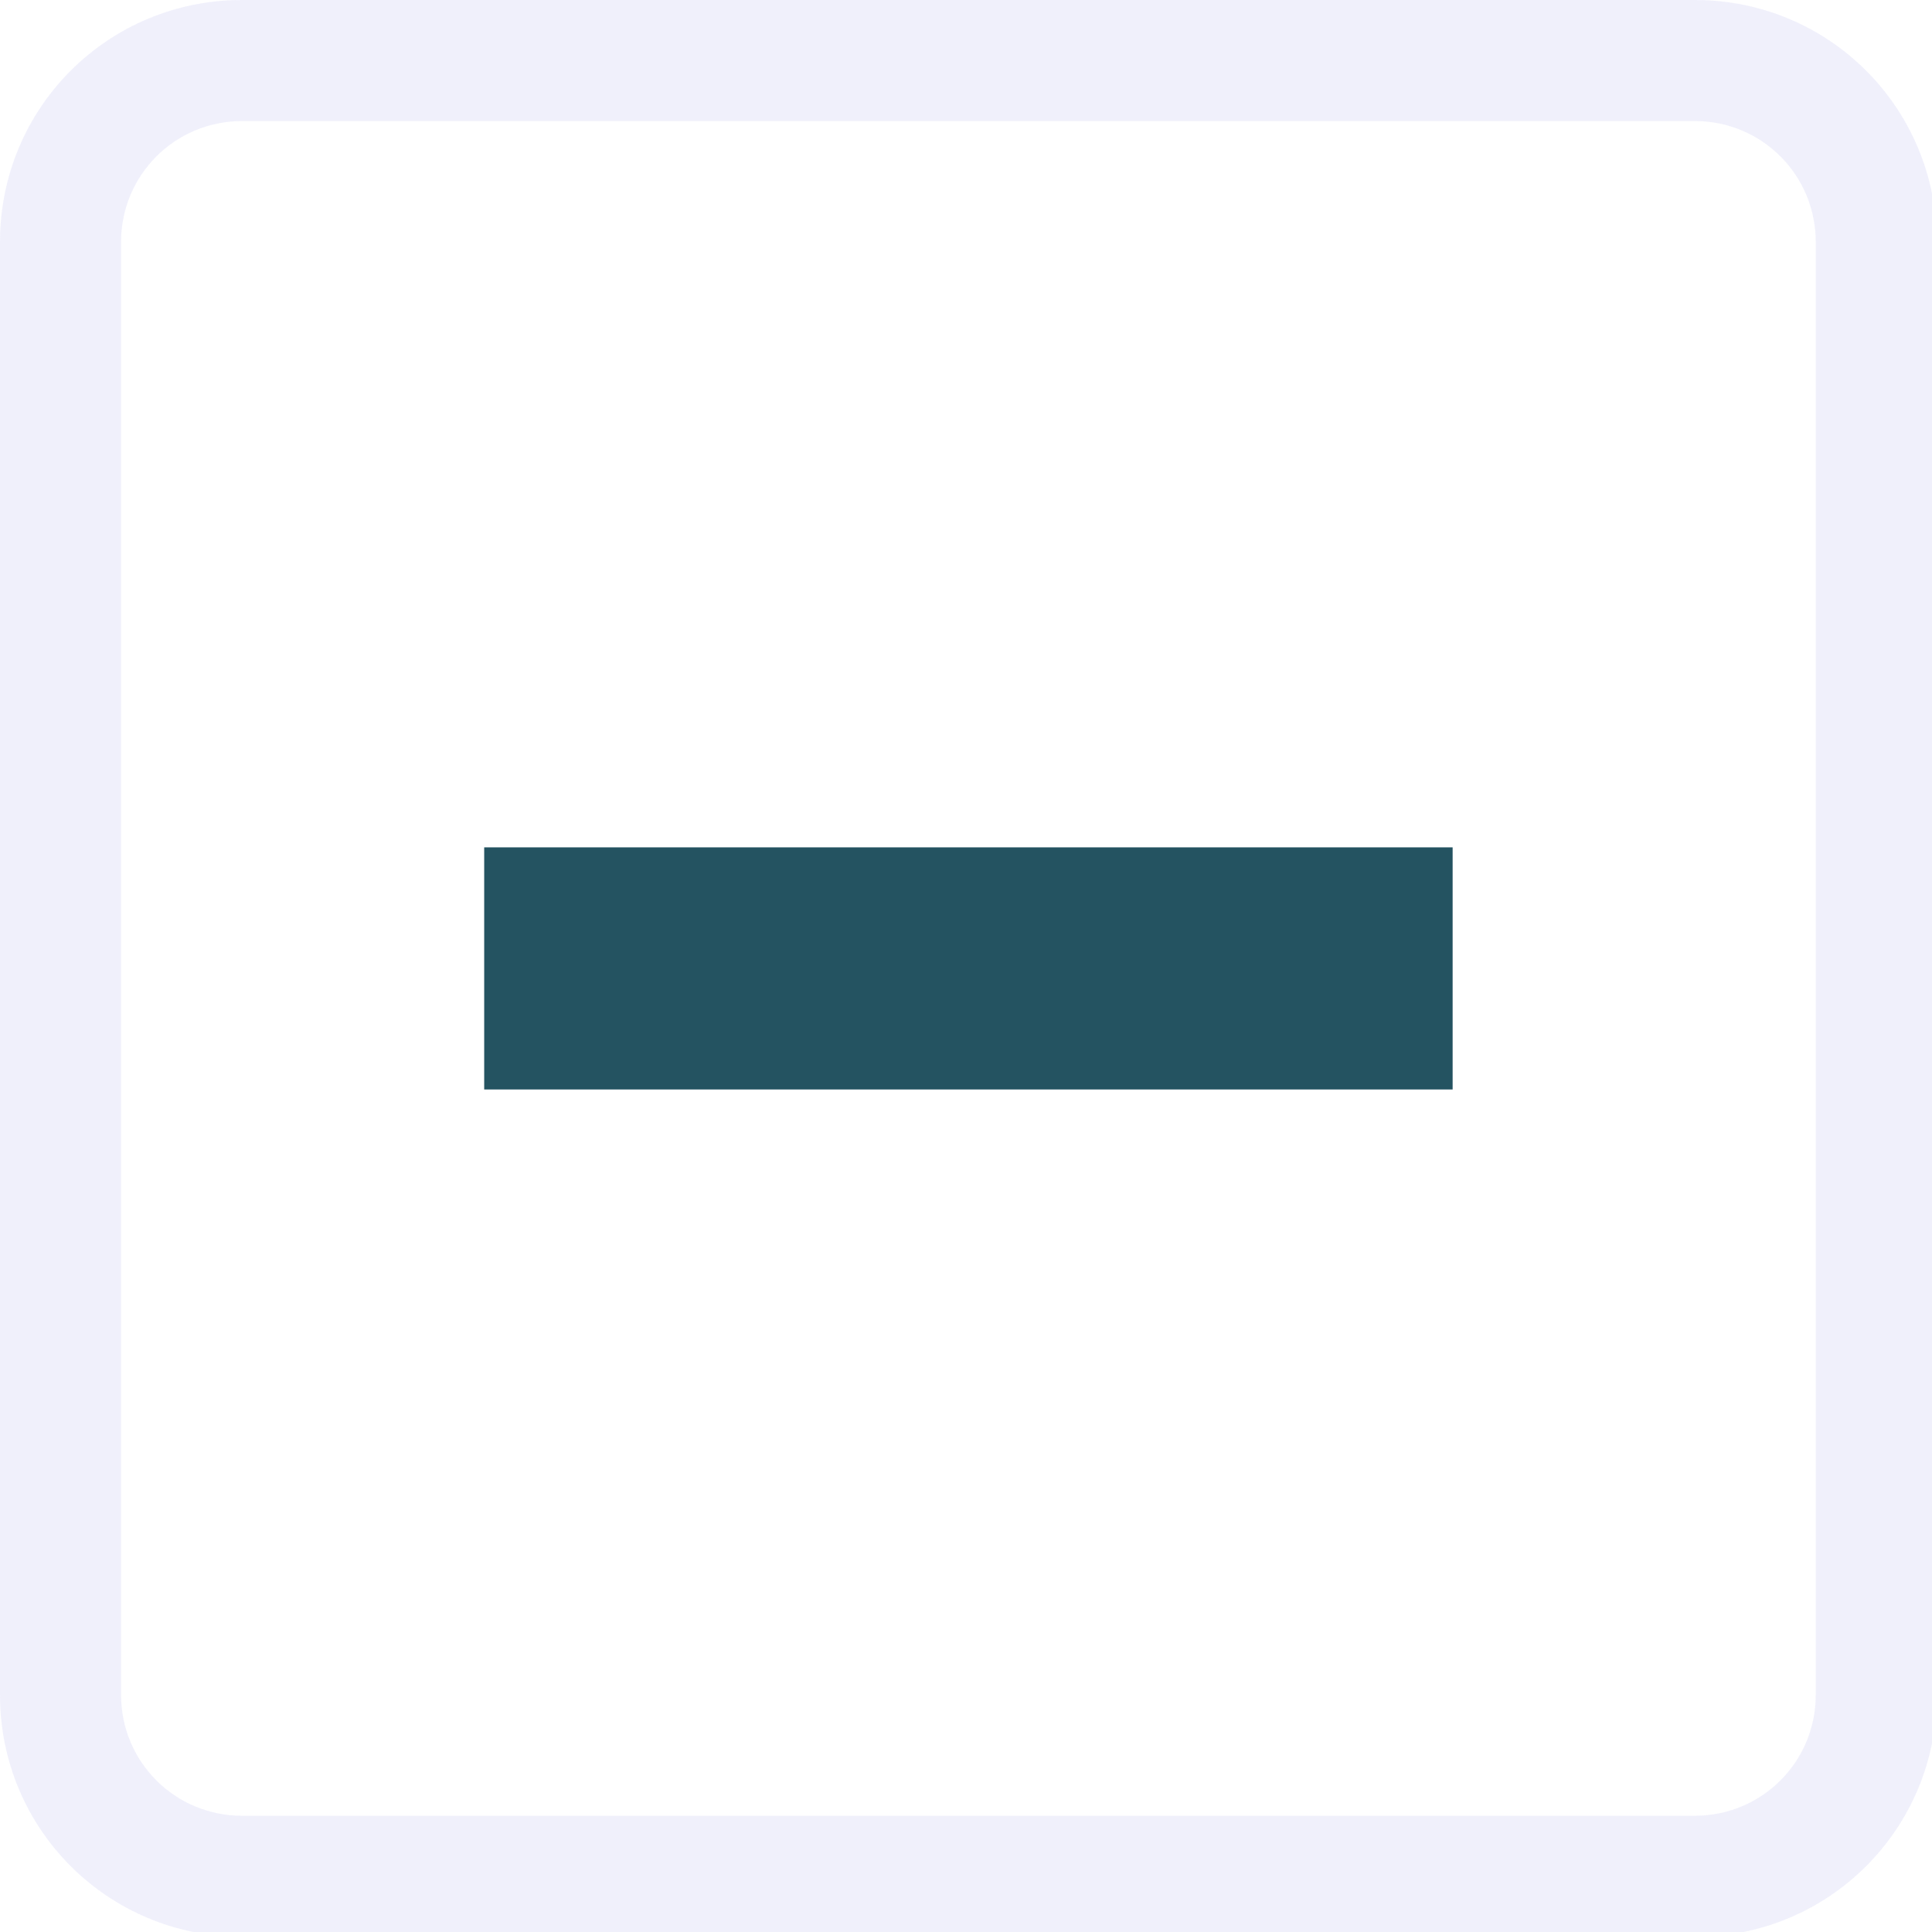
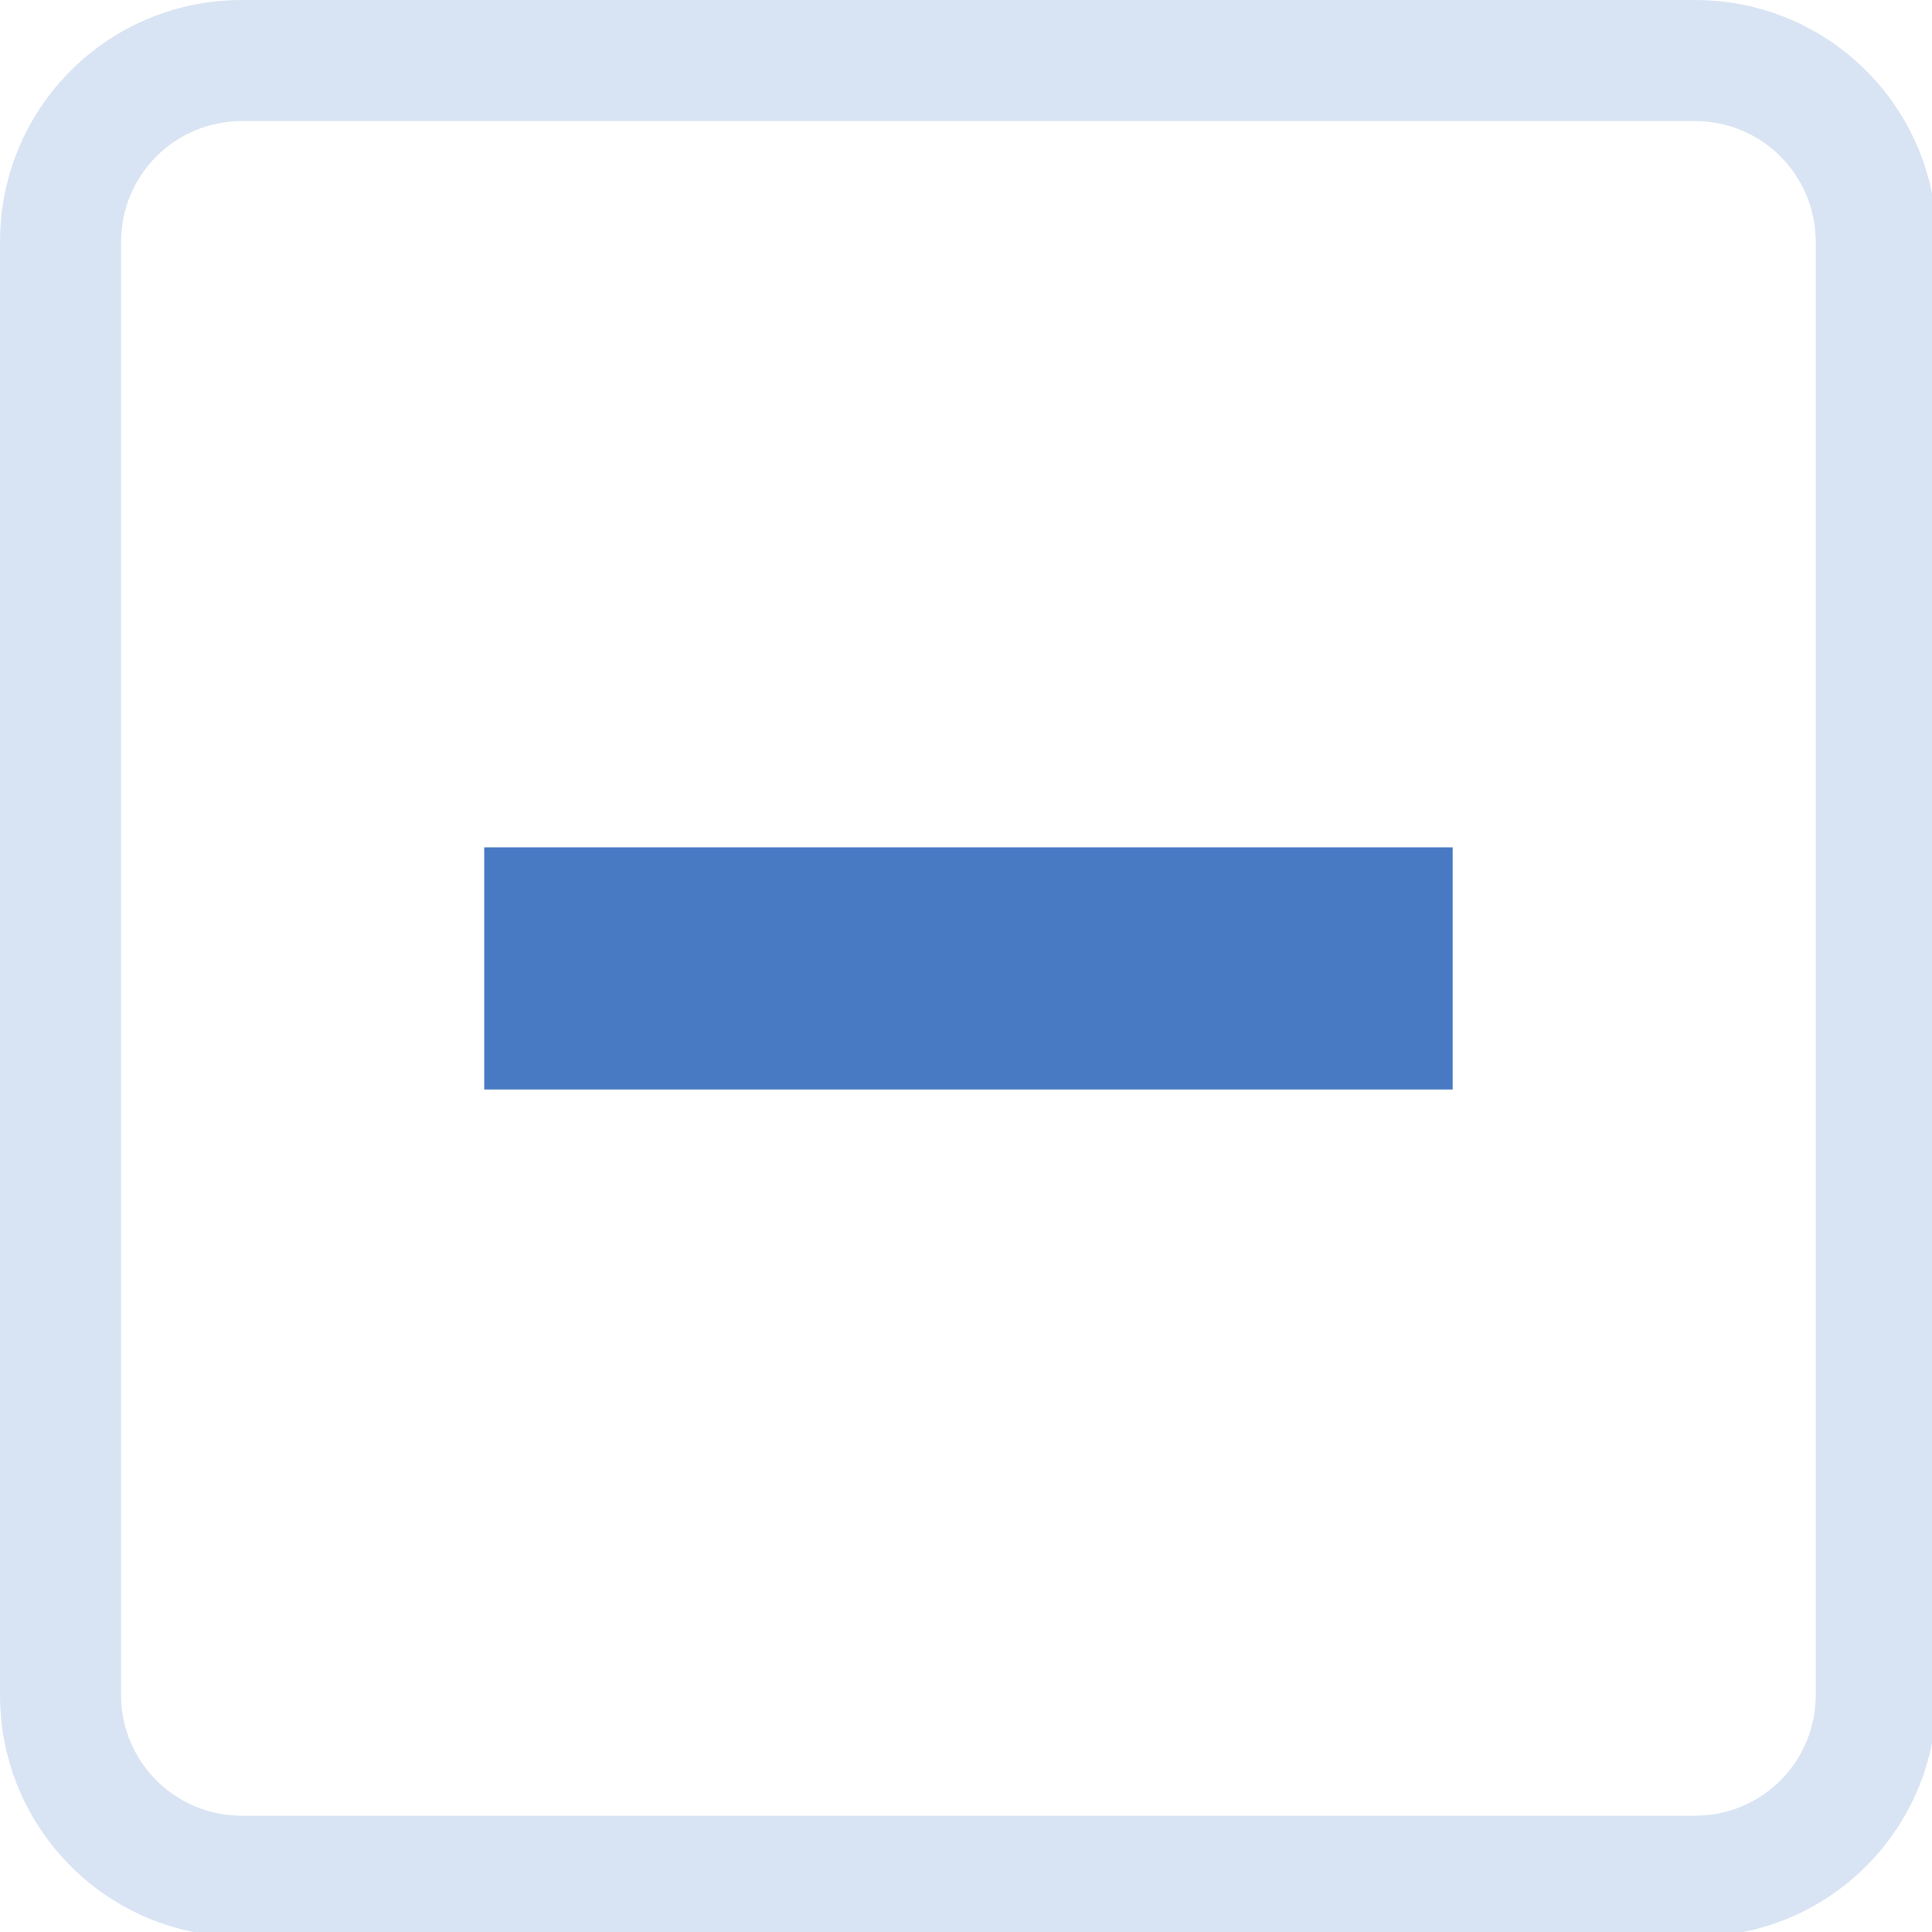
<svg xmlns="http://www.w3.org/2000/svg" width="133pt" height="133pt" viewBox="0 0 133 133" version="1.1">
  <g id="surface1">
-     <path style=" stroke:none;fill-rule:nonzero;fill:#e6e6fa;fill-opacity:0.5;" d="M 16.668 0 C 7.422 0 0 7.422 0 16.668 L 0 116.668 C 0 125.91 7.422 133.332 16.668 133.332 L 116.668 133.332 C 125.91 133.332 133.332 125.91 133.332 116.668 L 133.332 16.668 C 133.332 7.422 125.91 0 116.668 0 Z M 16.668 8.332 L 116.668 8.332 C 121.289 8.332 125 12.043 125 16.668 L 125 116.668 C 125 121.289 121.289 125 116.668 125 L 16.668 125 C 12.043 125 8.332 121.289 8.332 116.668 L 8.332 16.668 C 8.332 12.043 12.043 8.332 16.668 8.332 Z M 16.668 8.332 " />
-     <path style=" stroke:none;fill-rule:nonzero;fill:#e6e6fa;fill-opacity:0.15;" d="M 16.668 0 C 7.422 0 0 7.422 0 16.668 L 0 116.668 C 0 125.91 7.422 133.332 16.668 133.332 L 116.668 133.332 C 125.91 133.332 133.332 125.91 133.332 116.668 L 133.332 16.668 C 133.332 7.422 125.91 0 116.668 0 Z M 16.668 8.332 L 116.668 8.332 C 121.289 8.332 125 12.043 125 16.668 L 125 116.668 C 125 121.289 121.289 125 116.668 125 L 16.668 125 C 12.043 125 8.332 121.289 8.332 116.668 L 8.332 16.668 C 8.332 12.043 12.043 8.332 16.668 8.332 Z M 16.668 8.332 " />
-     <path style=" stroke:none;fill-rule:nonzero;fill:#245361;fill-opacity:1;" d="M 33.332 58.332 L 100 58.332 L 100 75 L 33.332 75 Z M 33.332 58.332 " />
+     <path style=" stroke:none;fill-rule:nonzero;fill:#bdd0eb;fill-opacity:0.5;" d="M 16.668 0 C 7.422 0 0 7.422 0 16.668 L 0 116.668 C 0 125.91 7.422 133.332 16.668 133.332 L 116.668 133.332 C 125.91 133.332 133.332 125.91 133.332 116.668 L 133.332 16.668 C 133.332 7.422 125.91 0 116.668 0 Z M 16.668 8.332 L 116.668 8.332 C 121.289 8.332 125 12.043 125 16.668 L 125 116.668 C 125 121.289 121.289 125 116.668 125 L 16.668 125 C 12.043 125 8.332 121.289 8.332 116.668 L 8.332 16.668 C 8.332 12.043 12.043 8.332 16.668 8.332 Z M 16.668 8.332 " />
+     <path style=" stroke:none;fill-rule:nonzero;fill:#bdd0eb;fill-opacity:0.15;" d="M 16.668 0 C 7.422 0 0 7.422 0 16.668 L 0 116.668 C 0 125.91 7.422 133.332 16.668 133.332 L 116.668 133.332 C 125.91 133.332 133.332 125.91 133.332 116.668 L 133.332 16.668 C 133.332 7.422 125.91 0 116.668 0 Z M 16.668 8.332 L 116.668 8.332 C 121.289 8.332 125 12.043 125 16.668 L 125 116.668 C 125 121.289 121.289 125 116.668 125 L 16.668 125 C 12.043 125 8.332 121.289 8.332 116.668 L 8.332 16.668 C 8.332 12.043 12.043 8.332 16.668 8.332 Z M 16.668 8.332 " />
+     <path style=" stroke:none;fill-rule:nonzero;fill:#477ac2;fill-opacity:1;" d="M 33.332 58.332 L 100 58.332 L 100 75 L 33.332 75 Z M 33.332 58.332 " />
  </g>
</svg>
